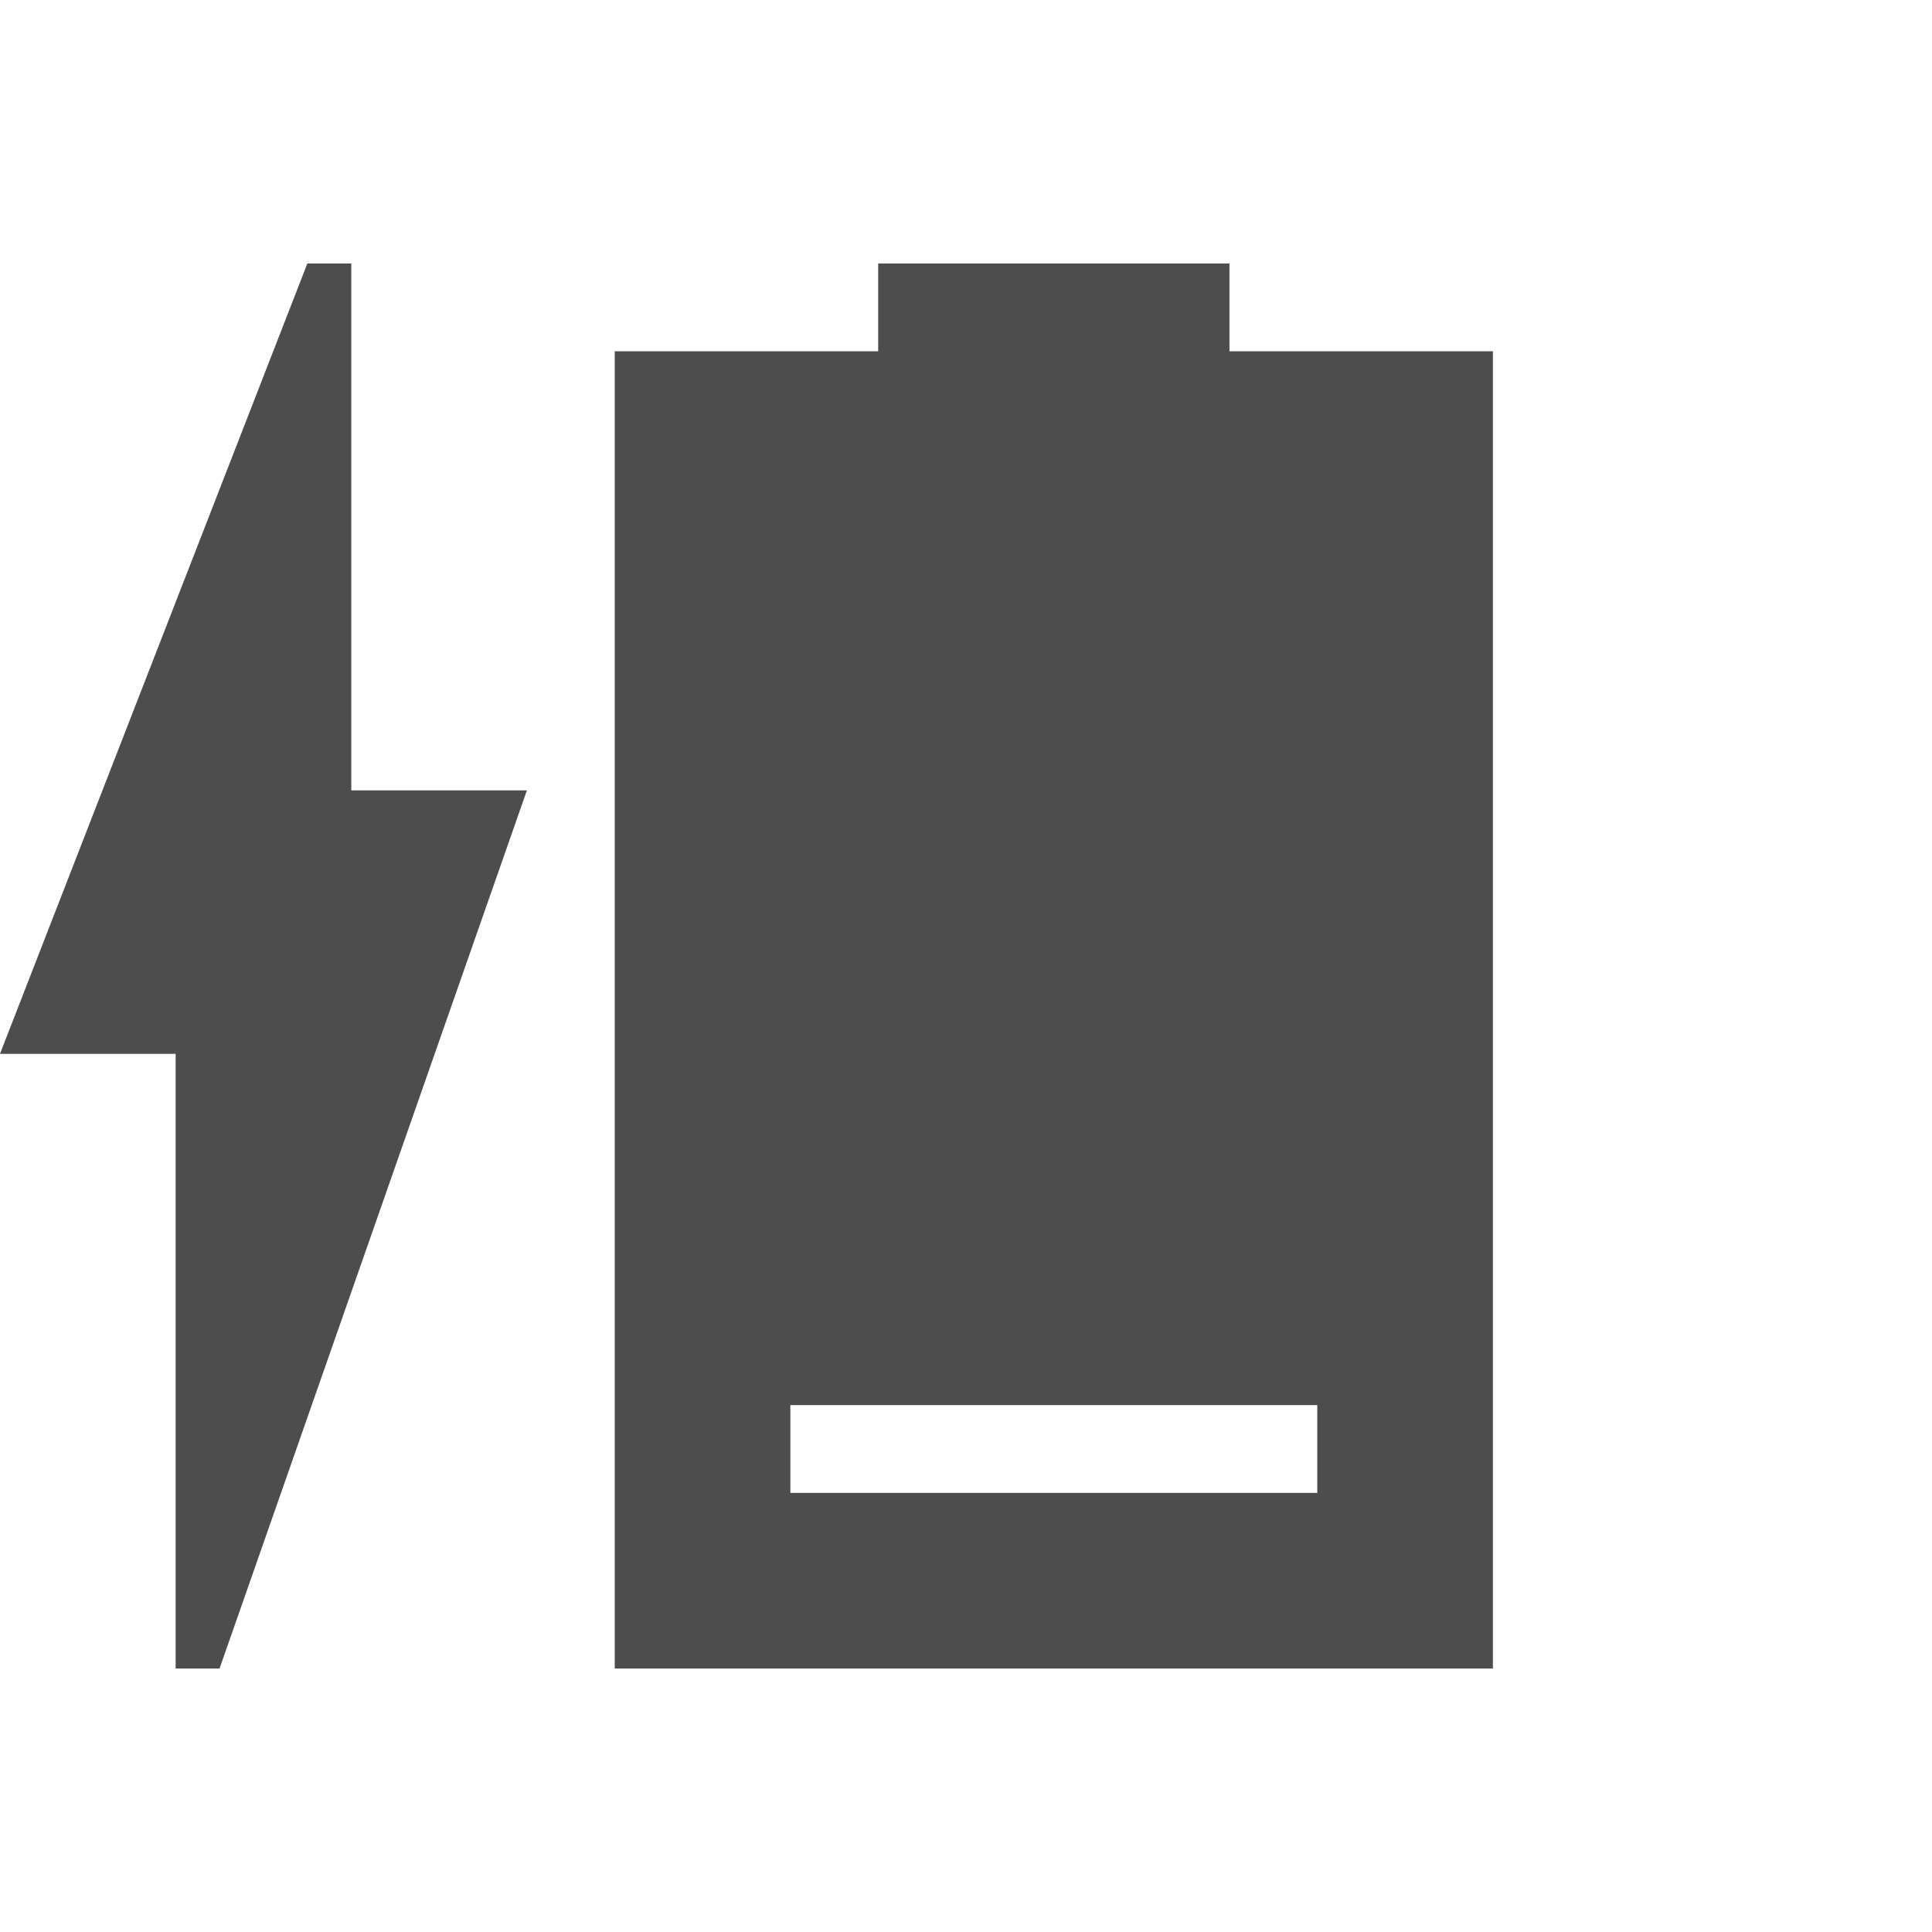
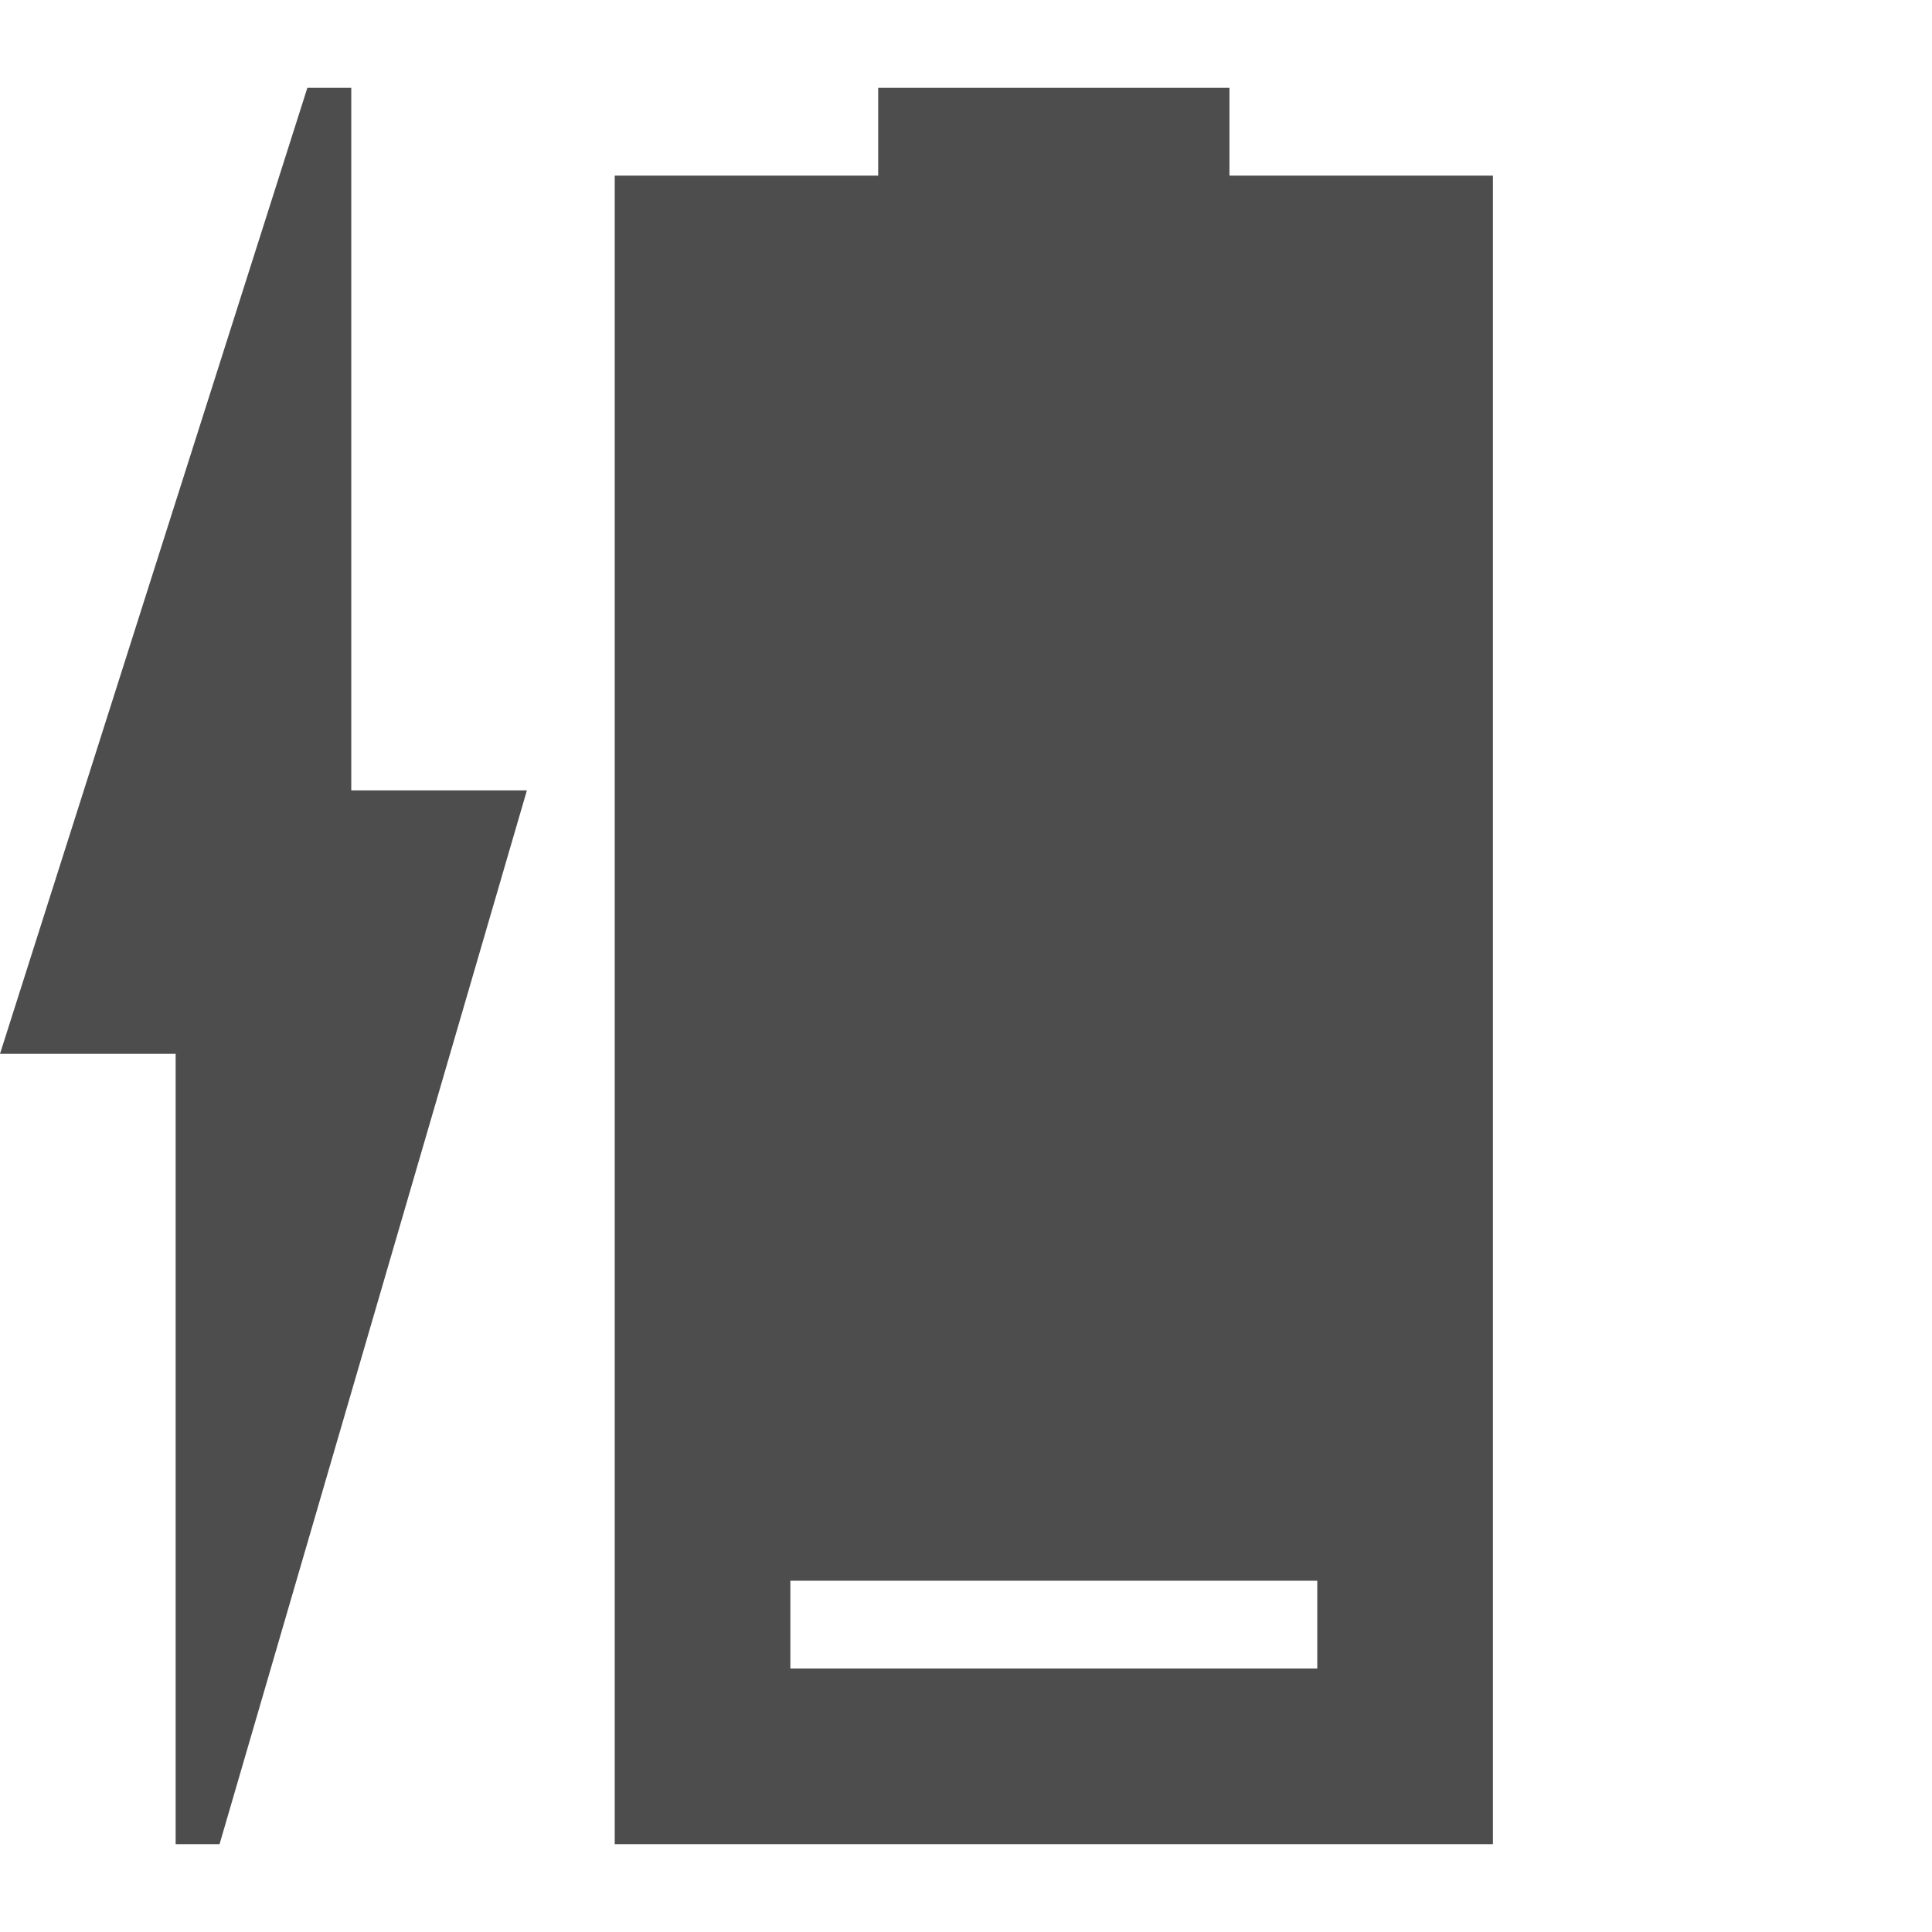
<svg xmlns="http://www.w3.org/2000/svg" width="22" version="1.1" height="22" viewBox="0 0 22 22">
  <defs id="defs3051">
    <style type="text/css" id="current-color-scheme">
.ColorScheme-Text {
color:#4d4d4d;
}
</style>
  </defs>
-   <path style="fill:currentColor" d="m 3.5,3 l -3.5,9 h 2 v 7 h 0.5 l 3.5,-10 h -2 v -6 h -0.5 z  m 6.5,0 v 1 h -3 v 15 h 10 v -15 h -3 v -1 h -4 z  m -1,13 h 6 v 1 h -6 v -1 z " class="ColorScheme-Text" />
+   <path style="fill:currentColor" d="M 3.5,1 0,12 h 2 v 9 H 2.5 L 6,9 H 4 V 1 Z M 10,1 V 2 H 7 V 21 H 17 V 2 H 14 V 1 Z M 9,18 h 6 v 1 H 9 Z" class="ColorScheme-Text" />
</svg>
